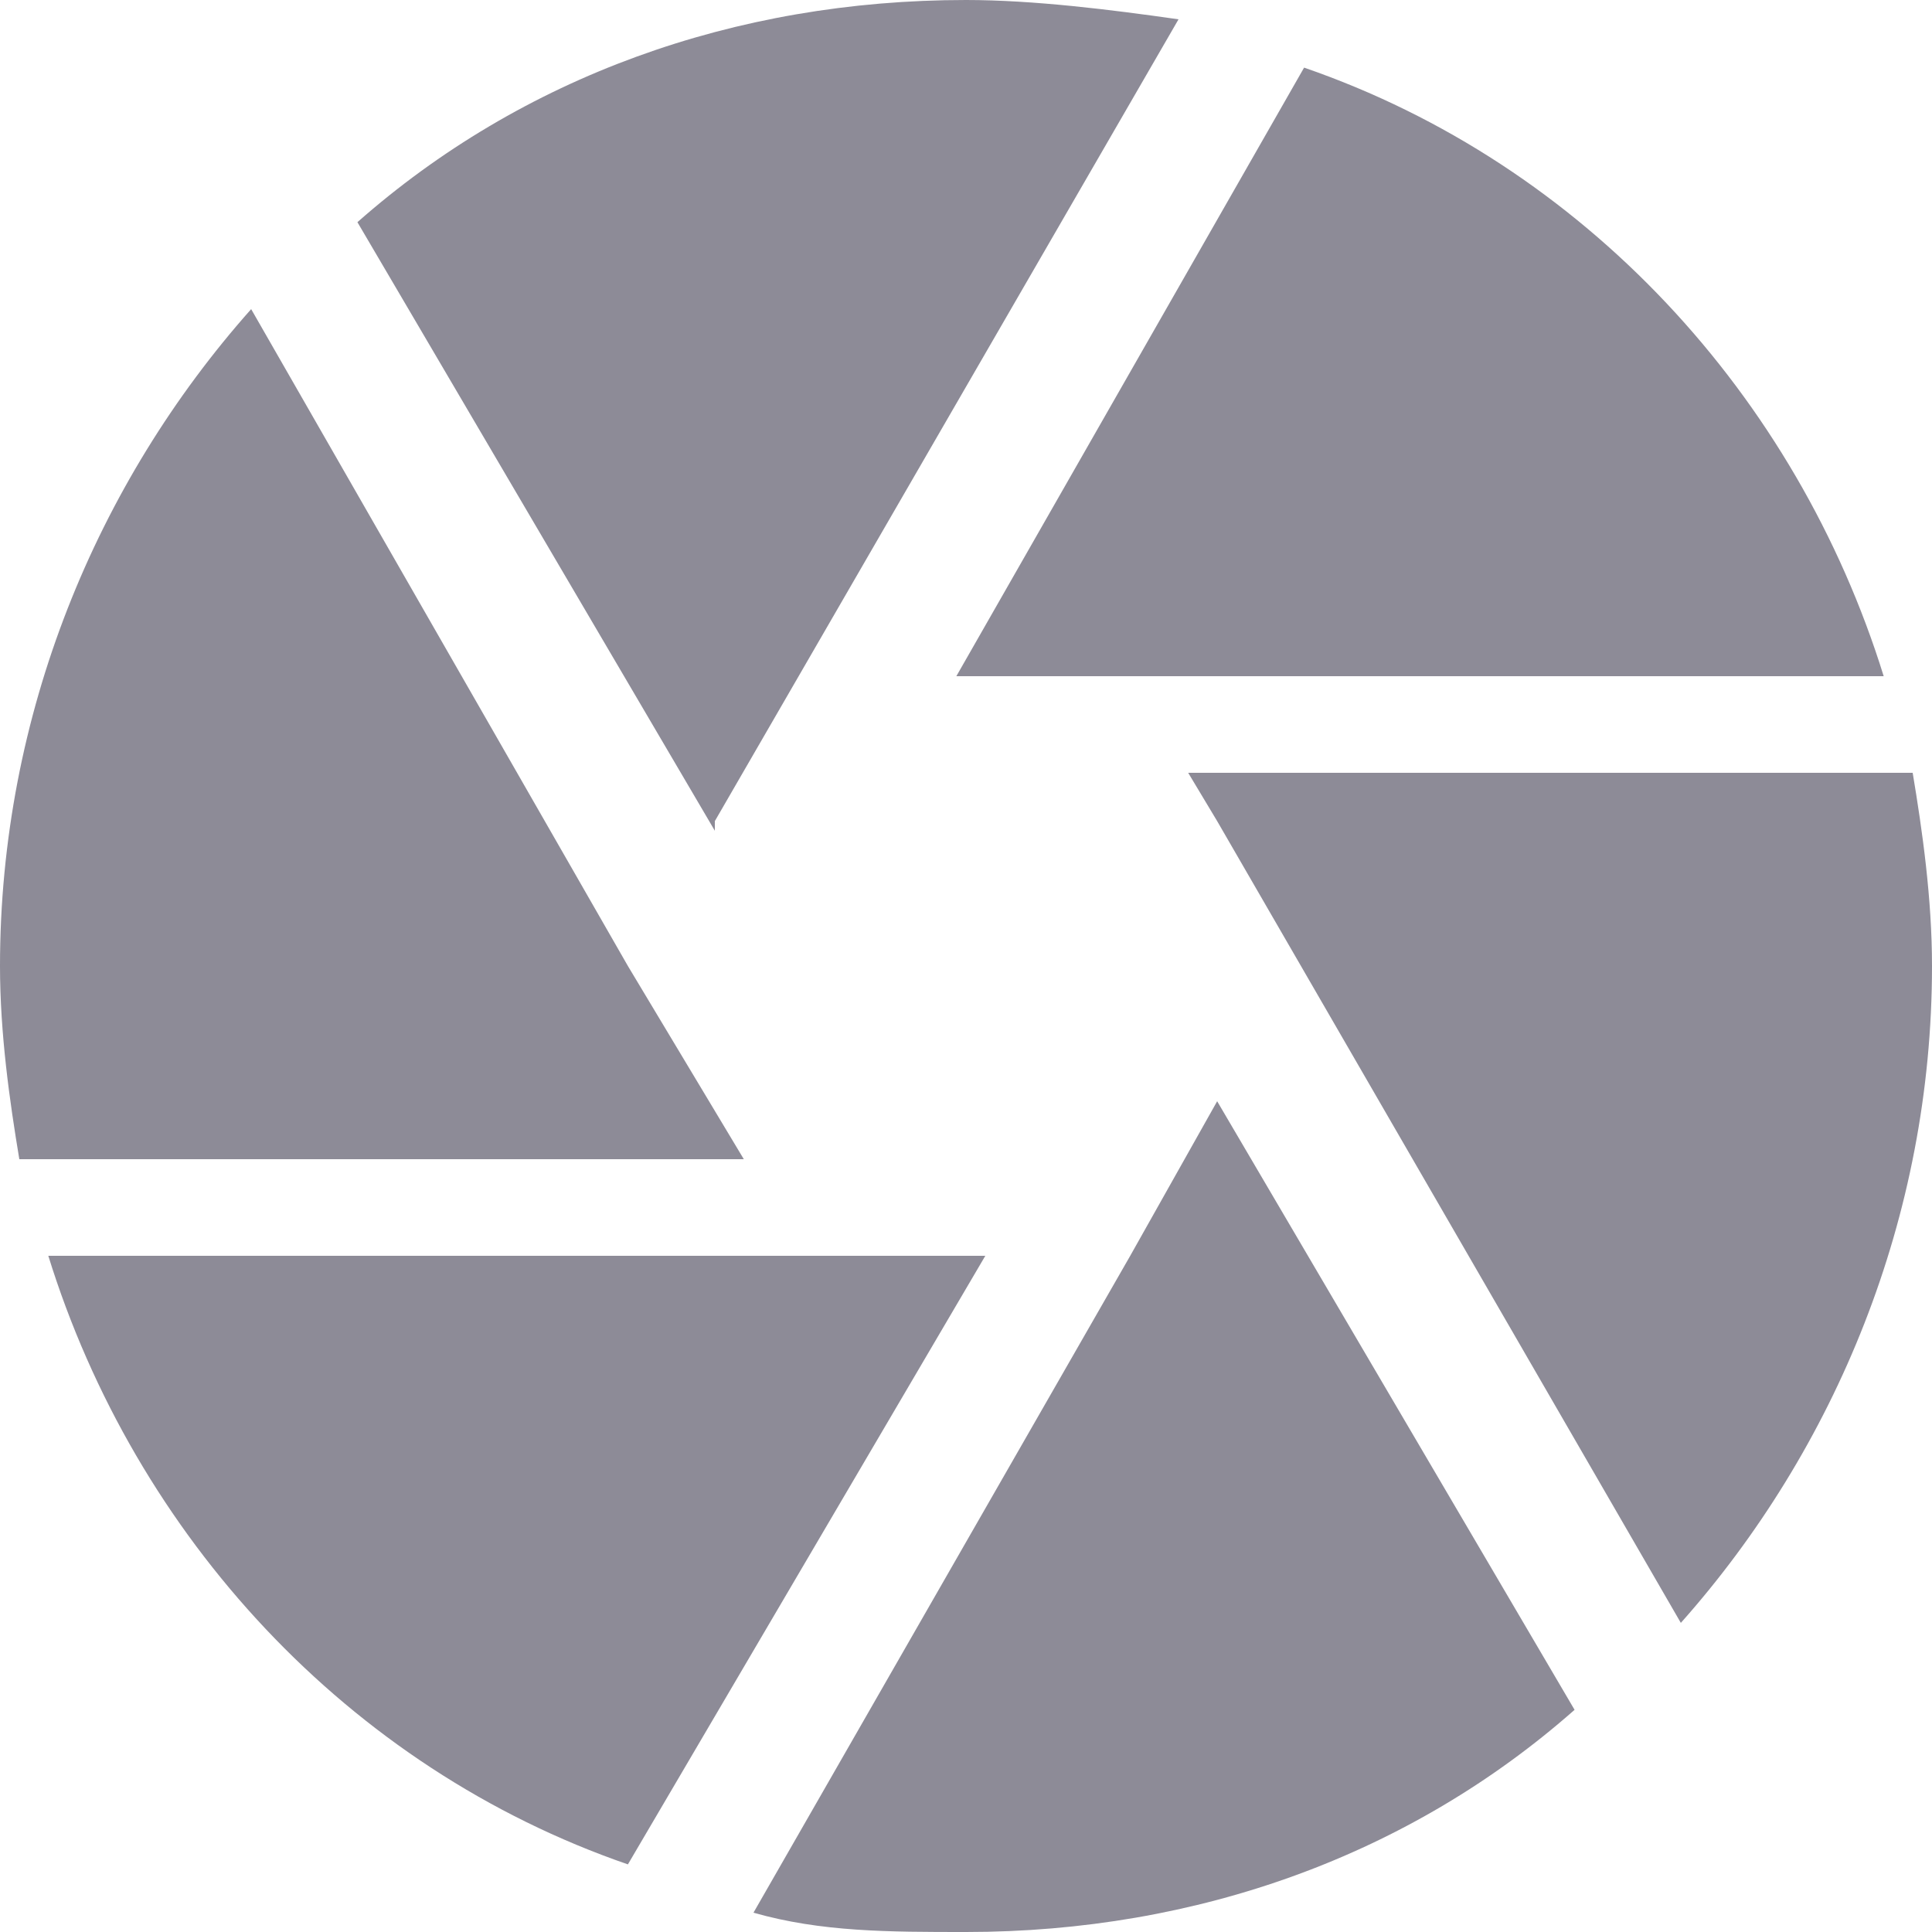
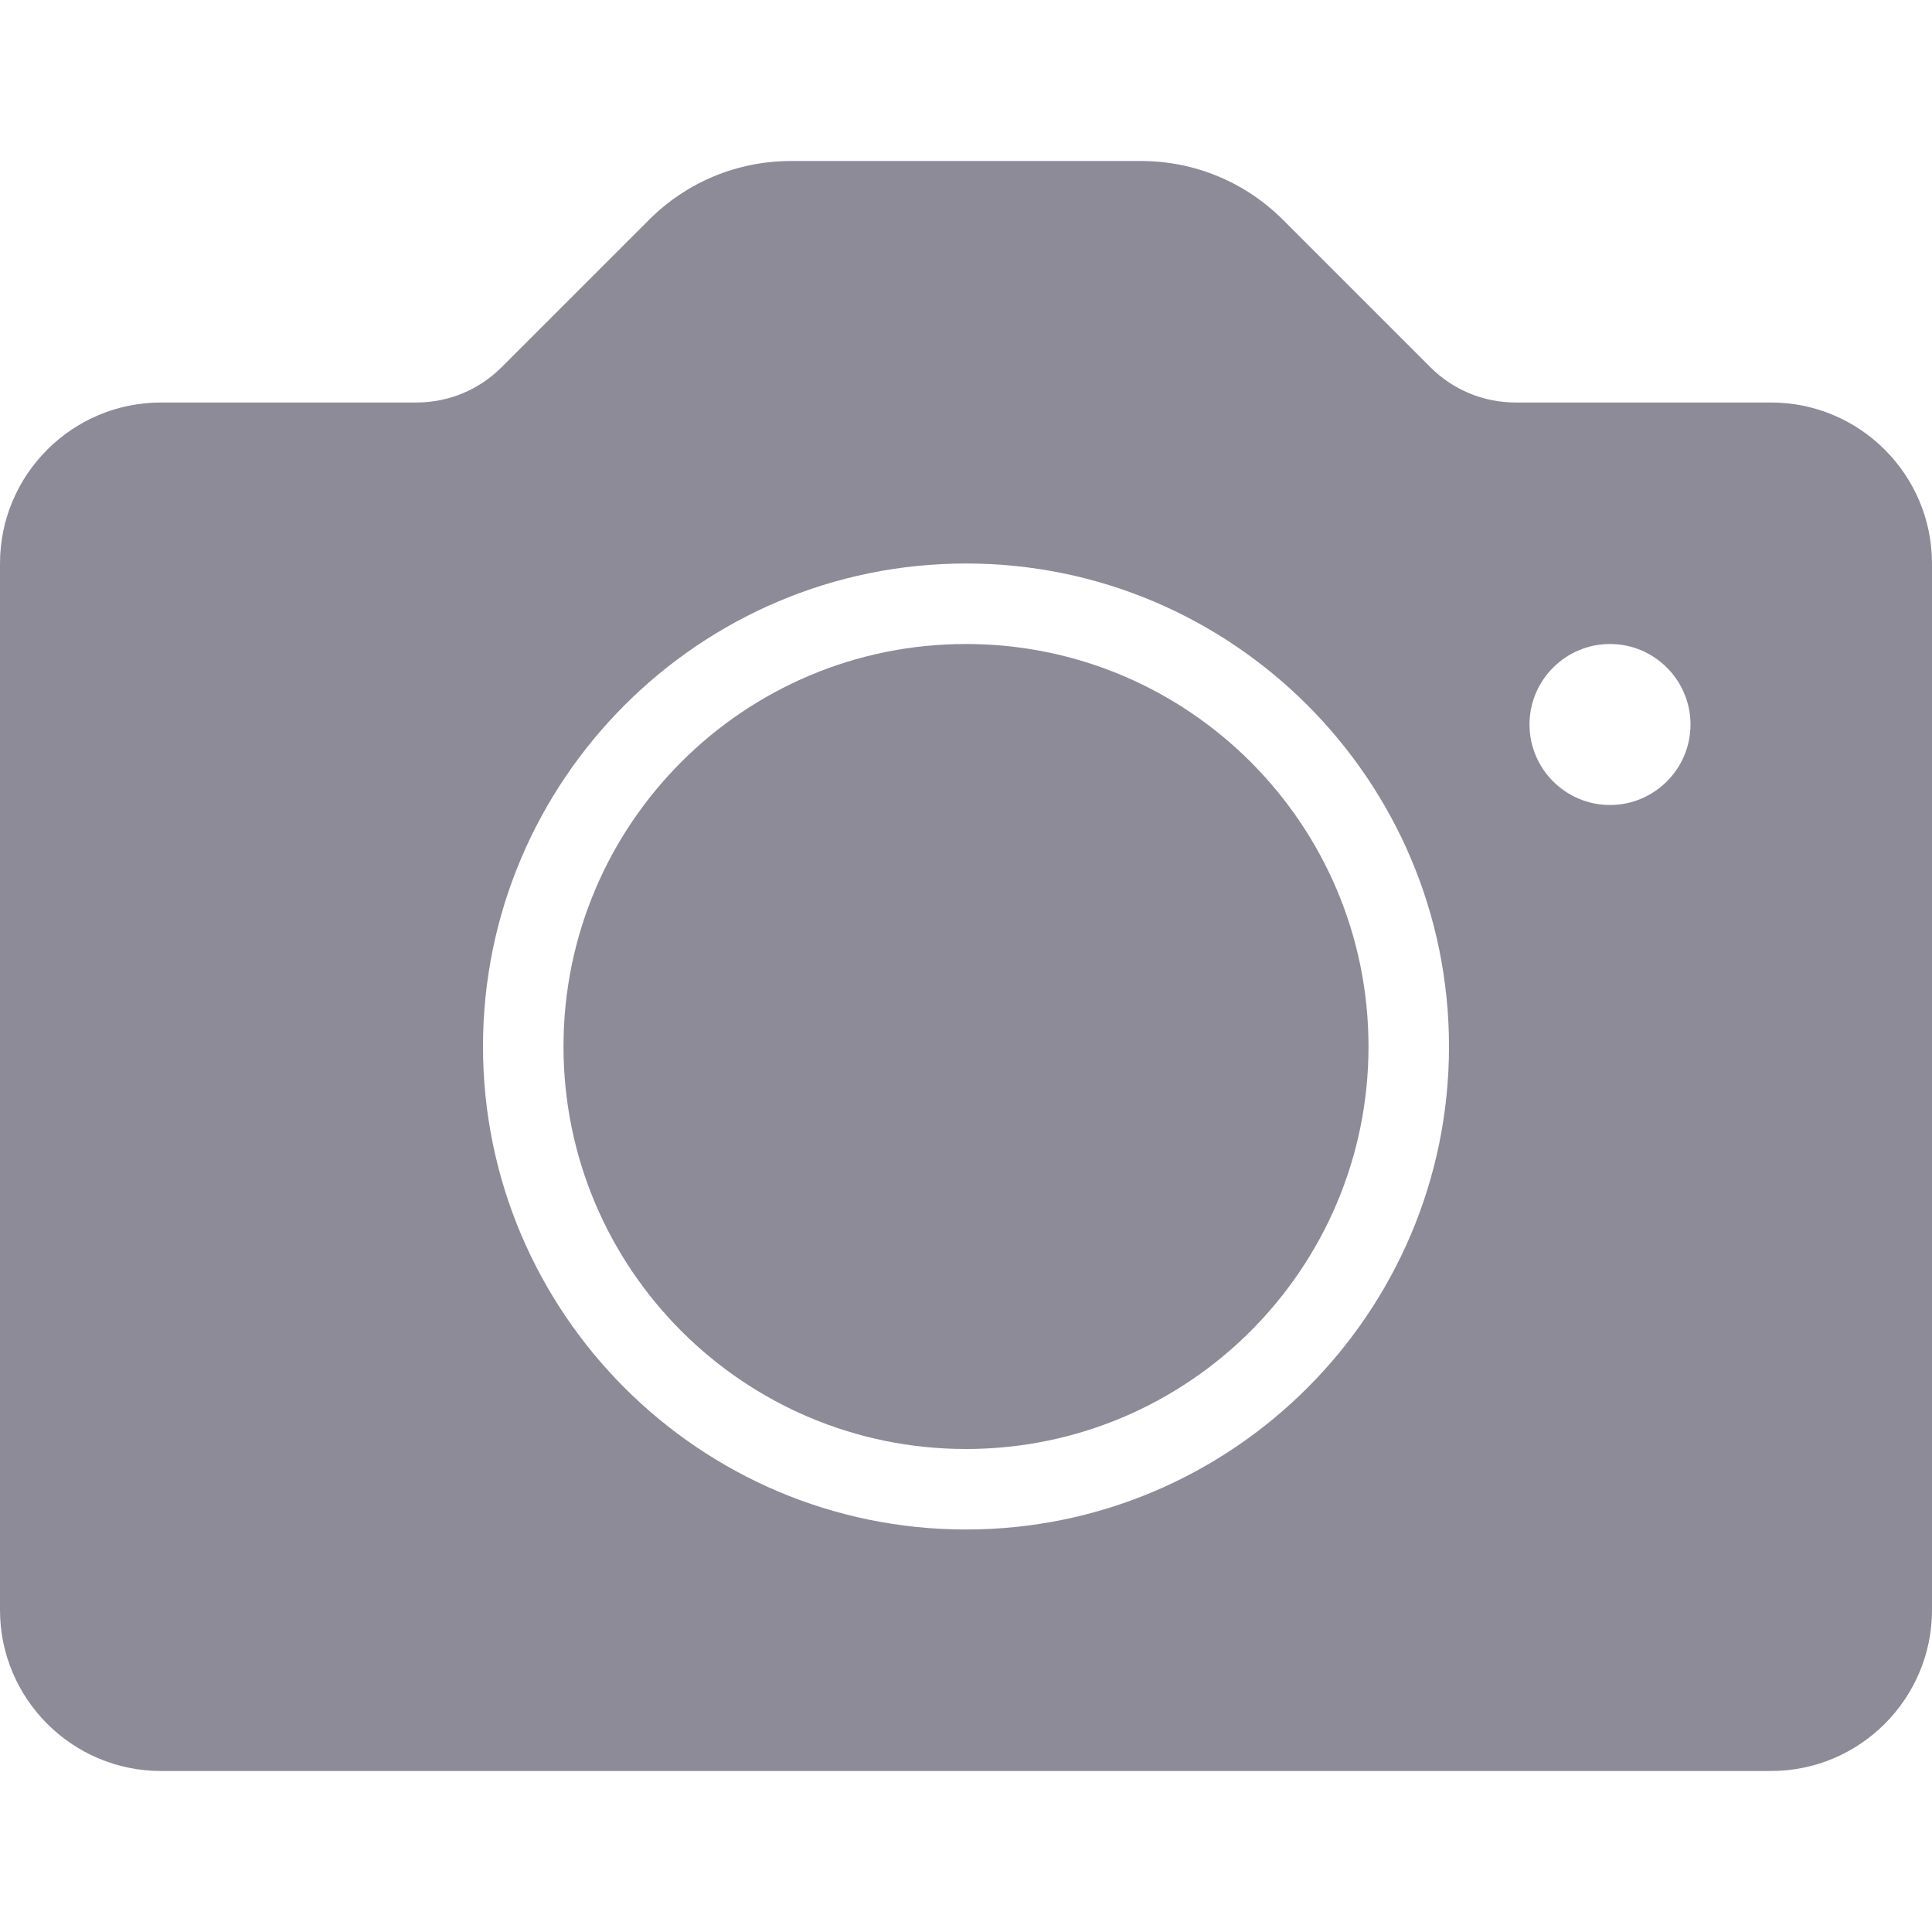
- <svg xmlns="http://www.w3.org/2000/svg" version="1.1" id="Capa_1" x="0px" y="0px" width="512px" height="512px" viewBox="0 0 510 510" style="enable-background:new 0 0 510 510;" xml:space="preserve">
+ <svg xmlns="http://www.w3.org/2000/svg" version="1.1" id="Layer_1" x="0px" y="0px" viewBox="0 0 512 512" style="enable-background:new 0 0 512 512;" xml:space="preserve" width="512px" height="512px">
  <g>
    <g>
-       <g id="camera">
-         <path d="M188.7,216.75L311.1,5.1C293.25,2.55,272.85,0,255,0C193.8,0,137.7,20.4,94.35,58.65L188.7,219.3V216.75z M497.25,178.5    c-22.95-73.95-79.05-135.15-153-160.65l-91.8,160.65H497.25z M504.9,204H313.65l7.649,12.75L443.7,428.4    C484.5,382.5,510,321.3,510,255C510,237.15,507.45,219.3,504.9,204z M165.75,255L66.3,81.6C25.5,127.5,0,188.7,0,255    c0,17.85,2.55,35.7,5.1,51h191.25L165.75,255z M12.75,331.5c22.95,73.95,79.05,135.15,153,160.65L260.1,331.5H12.75L12.75,331.5z     M298.35,331.5L198.9,504.9c17.85,5.1,35.7,5.1,56.1,5.1c61.2,0,117.3-20.4,160.65-58.65L321.3,290.7L298.35,331.5z" data-original="#000000" class="active-path" data-old_color="#000000" fill="#8d8b97" />
+       <g>
+         <g>
+           <circle cx="256" cy="277.333" r="106.667" data-original="#000000" class="active-path" data-old_color="#000000" fill="#8D8B97" />
+           <path d="M469.333,106.667h-67.656c-8.552,0-16.583-3.333-22.635-9.375l-39-39c-10.073-10.073-23.469-15.625-37.719-15.625     h-92.646c-14.25,0-27.646,5.552-37.719,15.625l-39,39c-6.052,6.042-14.083,9.375-22.635,9.375H42.667     C19.135,106.667,0,125.802,0,149.333v277.333c0,23.531,19.135,42.667,42.667,42.667h426.667     c23.531,0,42.667-19.135,42.667-42.667V149.333C512,125.802,492.865,106.667,469.333,106.667z M256,405.333     c-70.583,0-128-57.417-128-128s57.417-128,128-128s128,57.417,128,128S326.583,405.333,256,405.333z M426.667,213.333     c-11.76,0-21.333-9.573-21.333-21.333s9.573-21.333,21.333-21.333S448,180.24,448,192S438.427,213.333,426.667,213.333z" data-original="#000000" class="active-path" data-old_color="#000000" fill="#8D8B97" />
+         </g>
      </g>
    </g>
  </g>
</svg>
